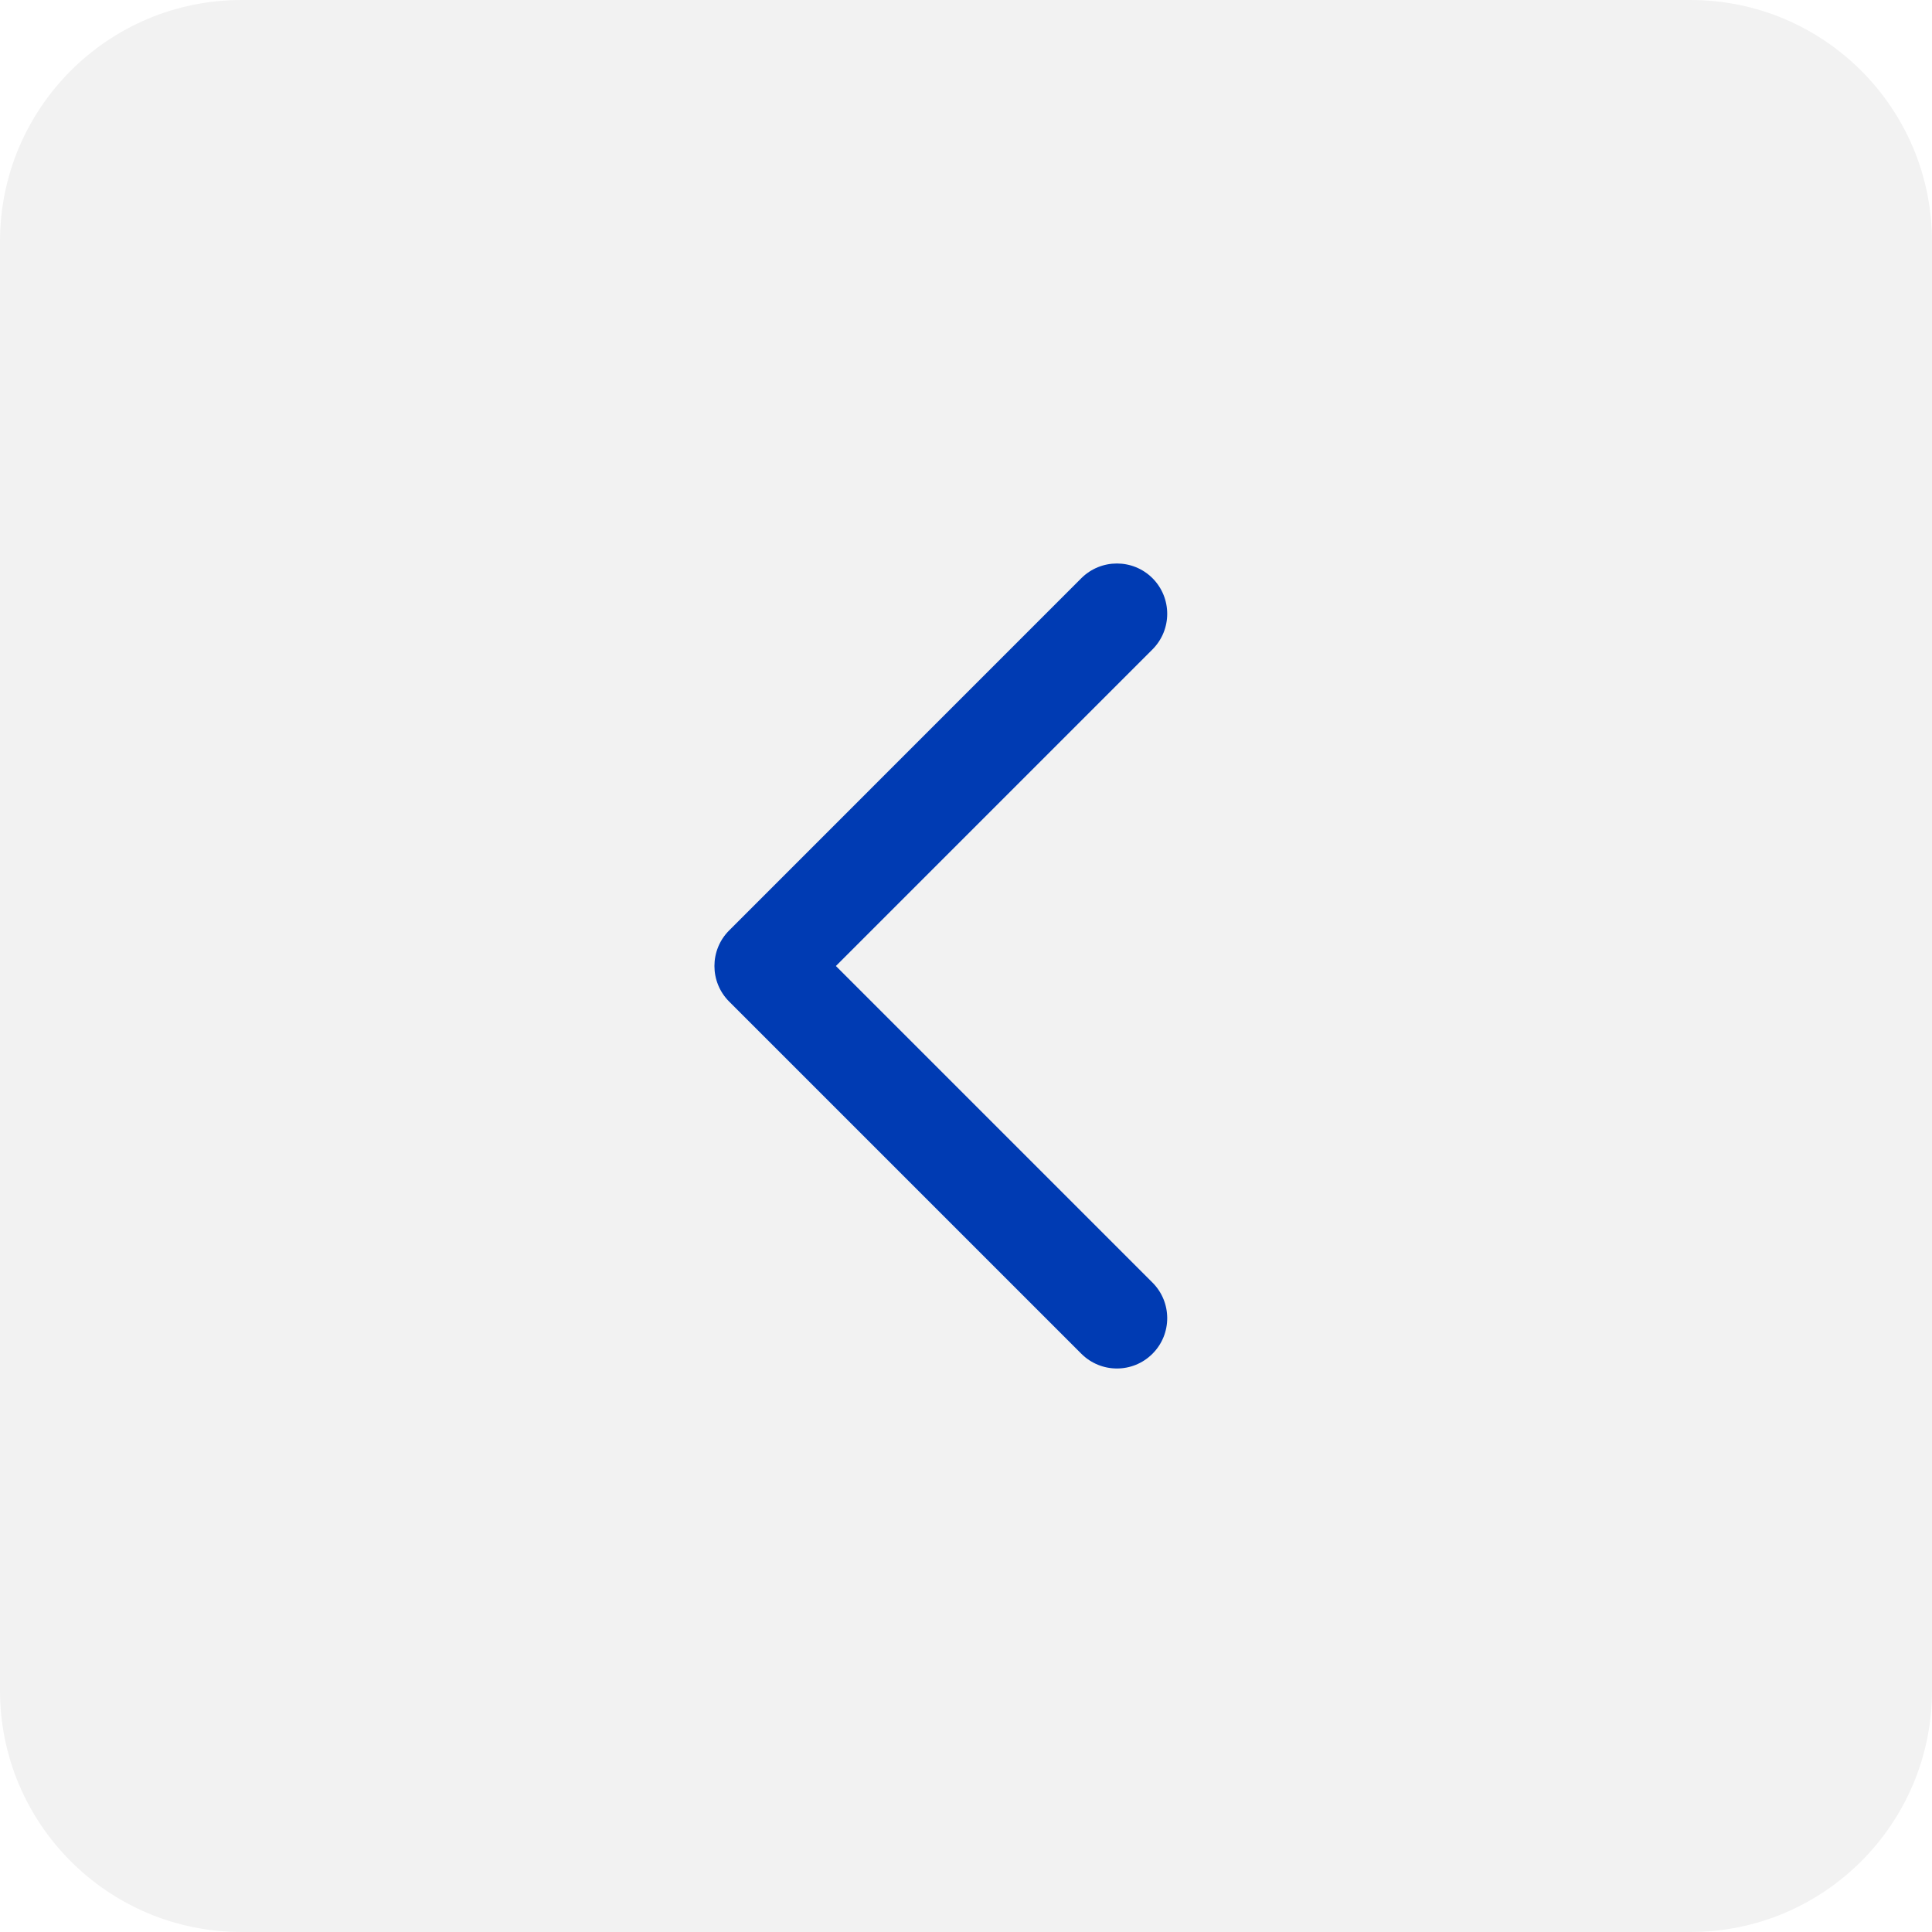
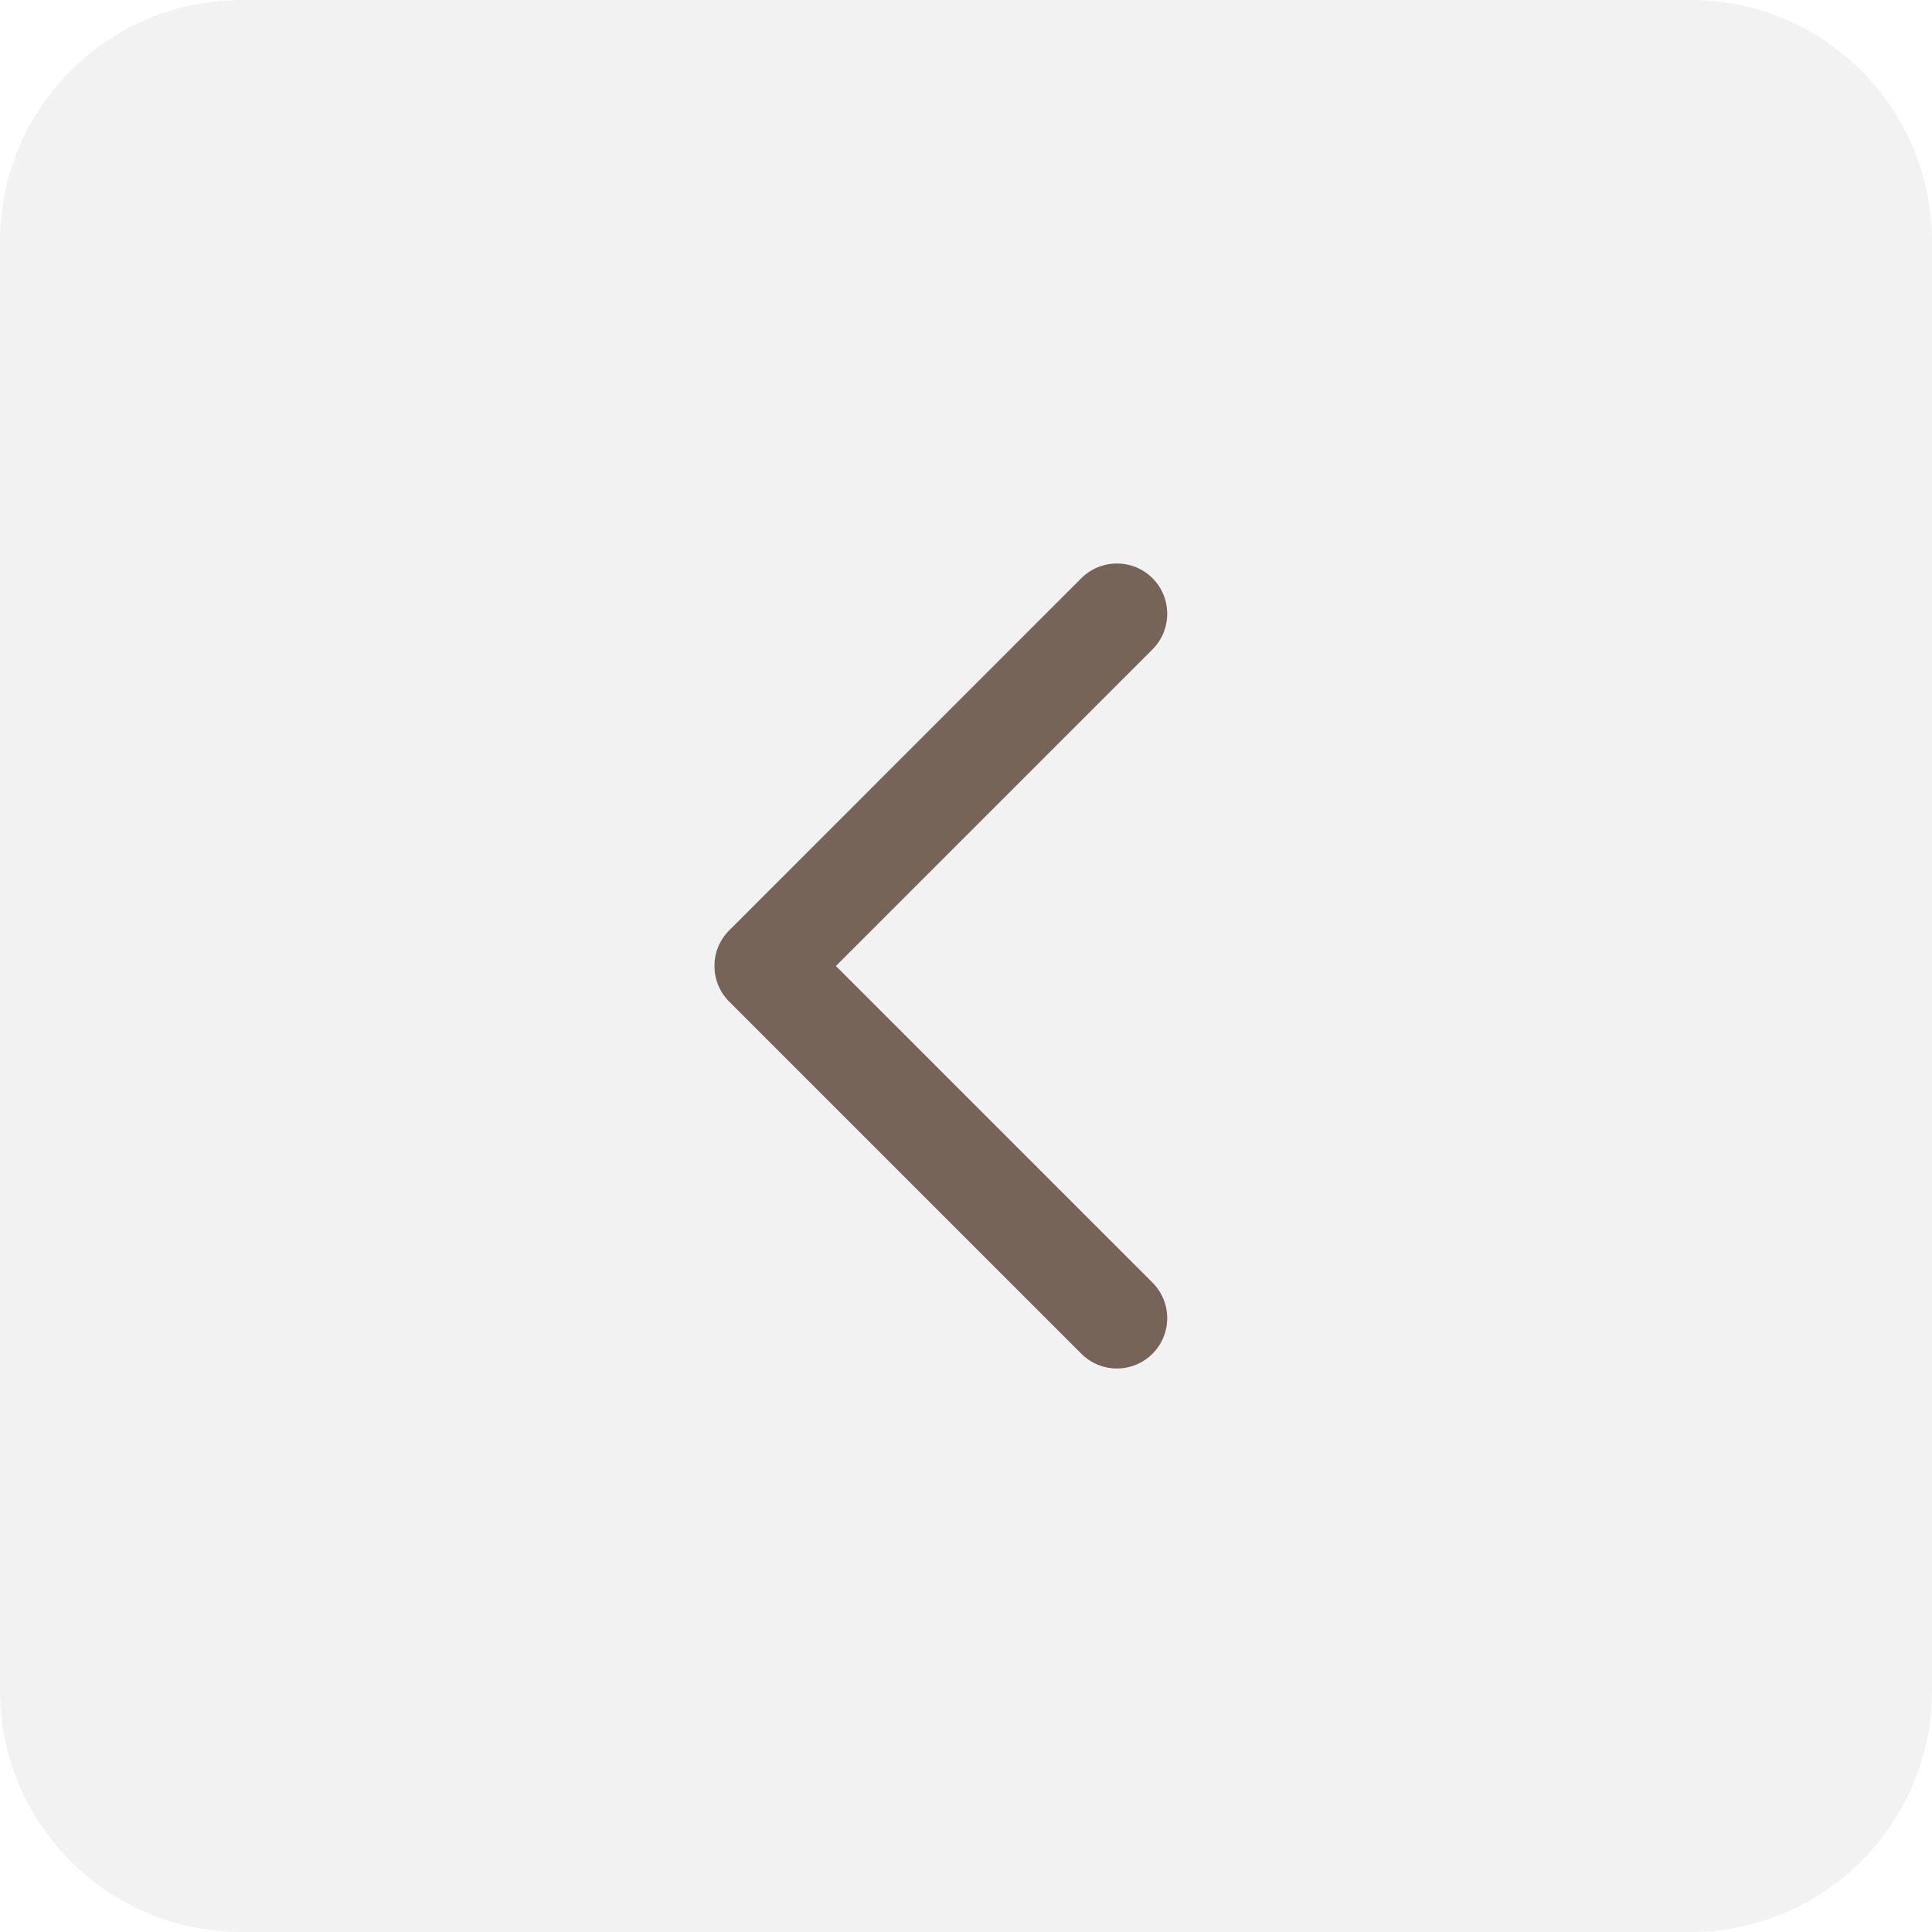
<svg xmlns="http://www.w3.org/2000/svg" width="32" height="32" viewBox="0 0 32 32" fill="none">
  <rect width="32" height="32" rx="4" fill="#F2F2F2" />
-   <path fill-rule="evenodd" clip-rule="evenodd" d="M19.089 9.577C19.414 9.903 19.414 10.43 19.089 10.756L13.845 16L19.089 21.244C19.414 21.569 19.414 22.097 19.089 22.422C18.764 22.748 18.236 22.748 17.91 22.422L12.077 16.589C11.752 16.264 11.752 15.736 12.077 15.411L17.91 9.577C18.236 9.252 18.764 9.252 19.089 9.577Z" fill="#003BB3" />
+   <path fill-rule="evenodd" clip-rule="evenodd" d="M19.089 9.577C19.414 9.903 19.414 10.43 19.089 10.756L13.845 16L19.089 21.244C19.414 21.569 19.414 22.097 19.089 22.422C18.764 22.748 18.236 22.748 17.91 22.422L12.077 16.589C11.752 16.264 11.752 15.736 12.077 15.411L17.91 9.577C18.236 9.252 18.764 9.252 19.089 9.577Z" fill="#766458" />
</svg>
